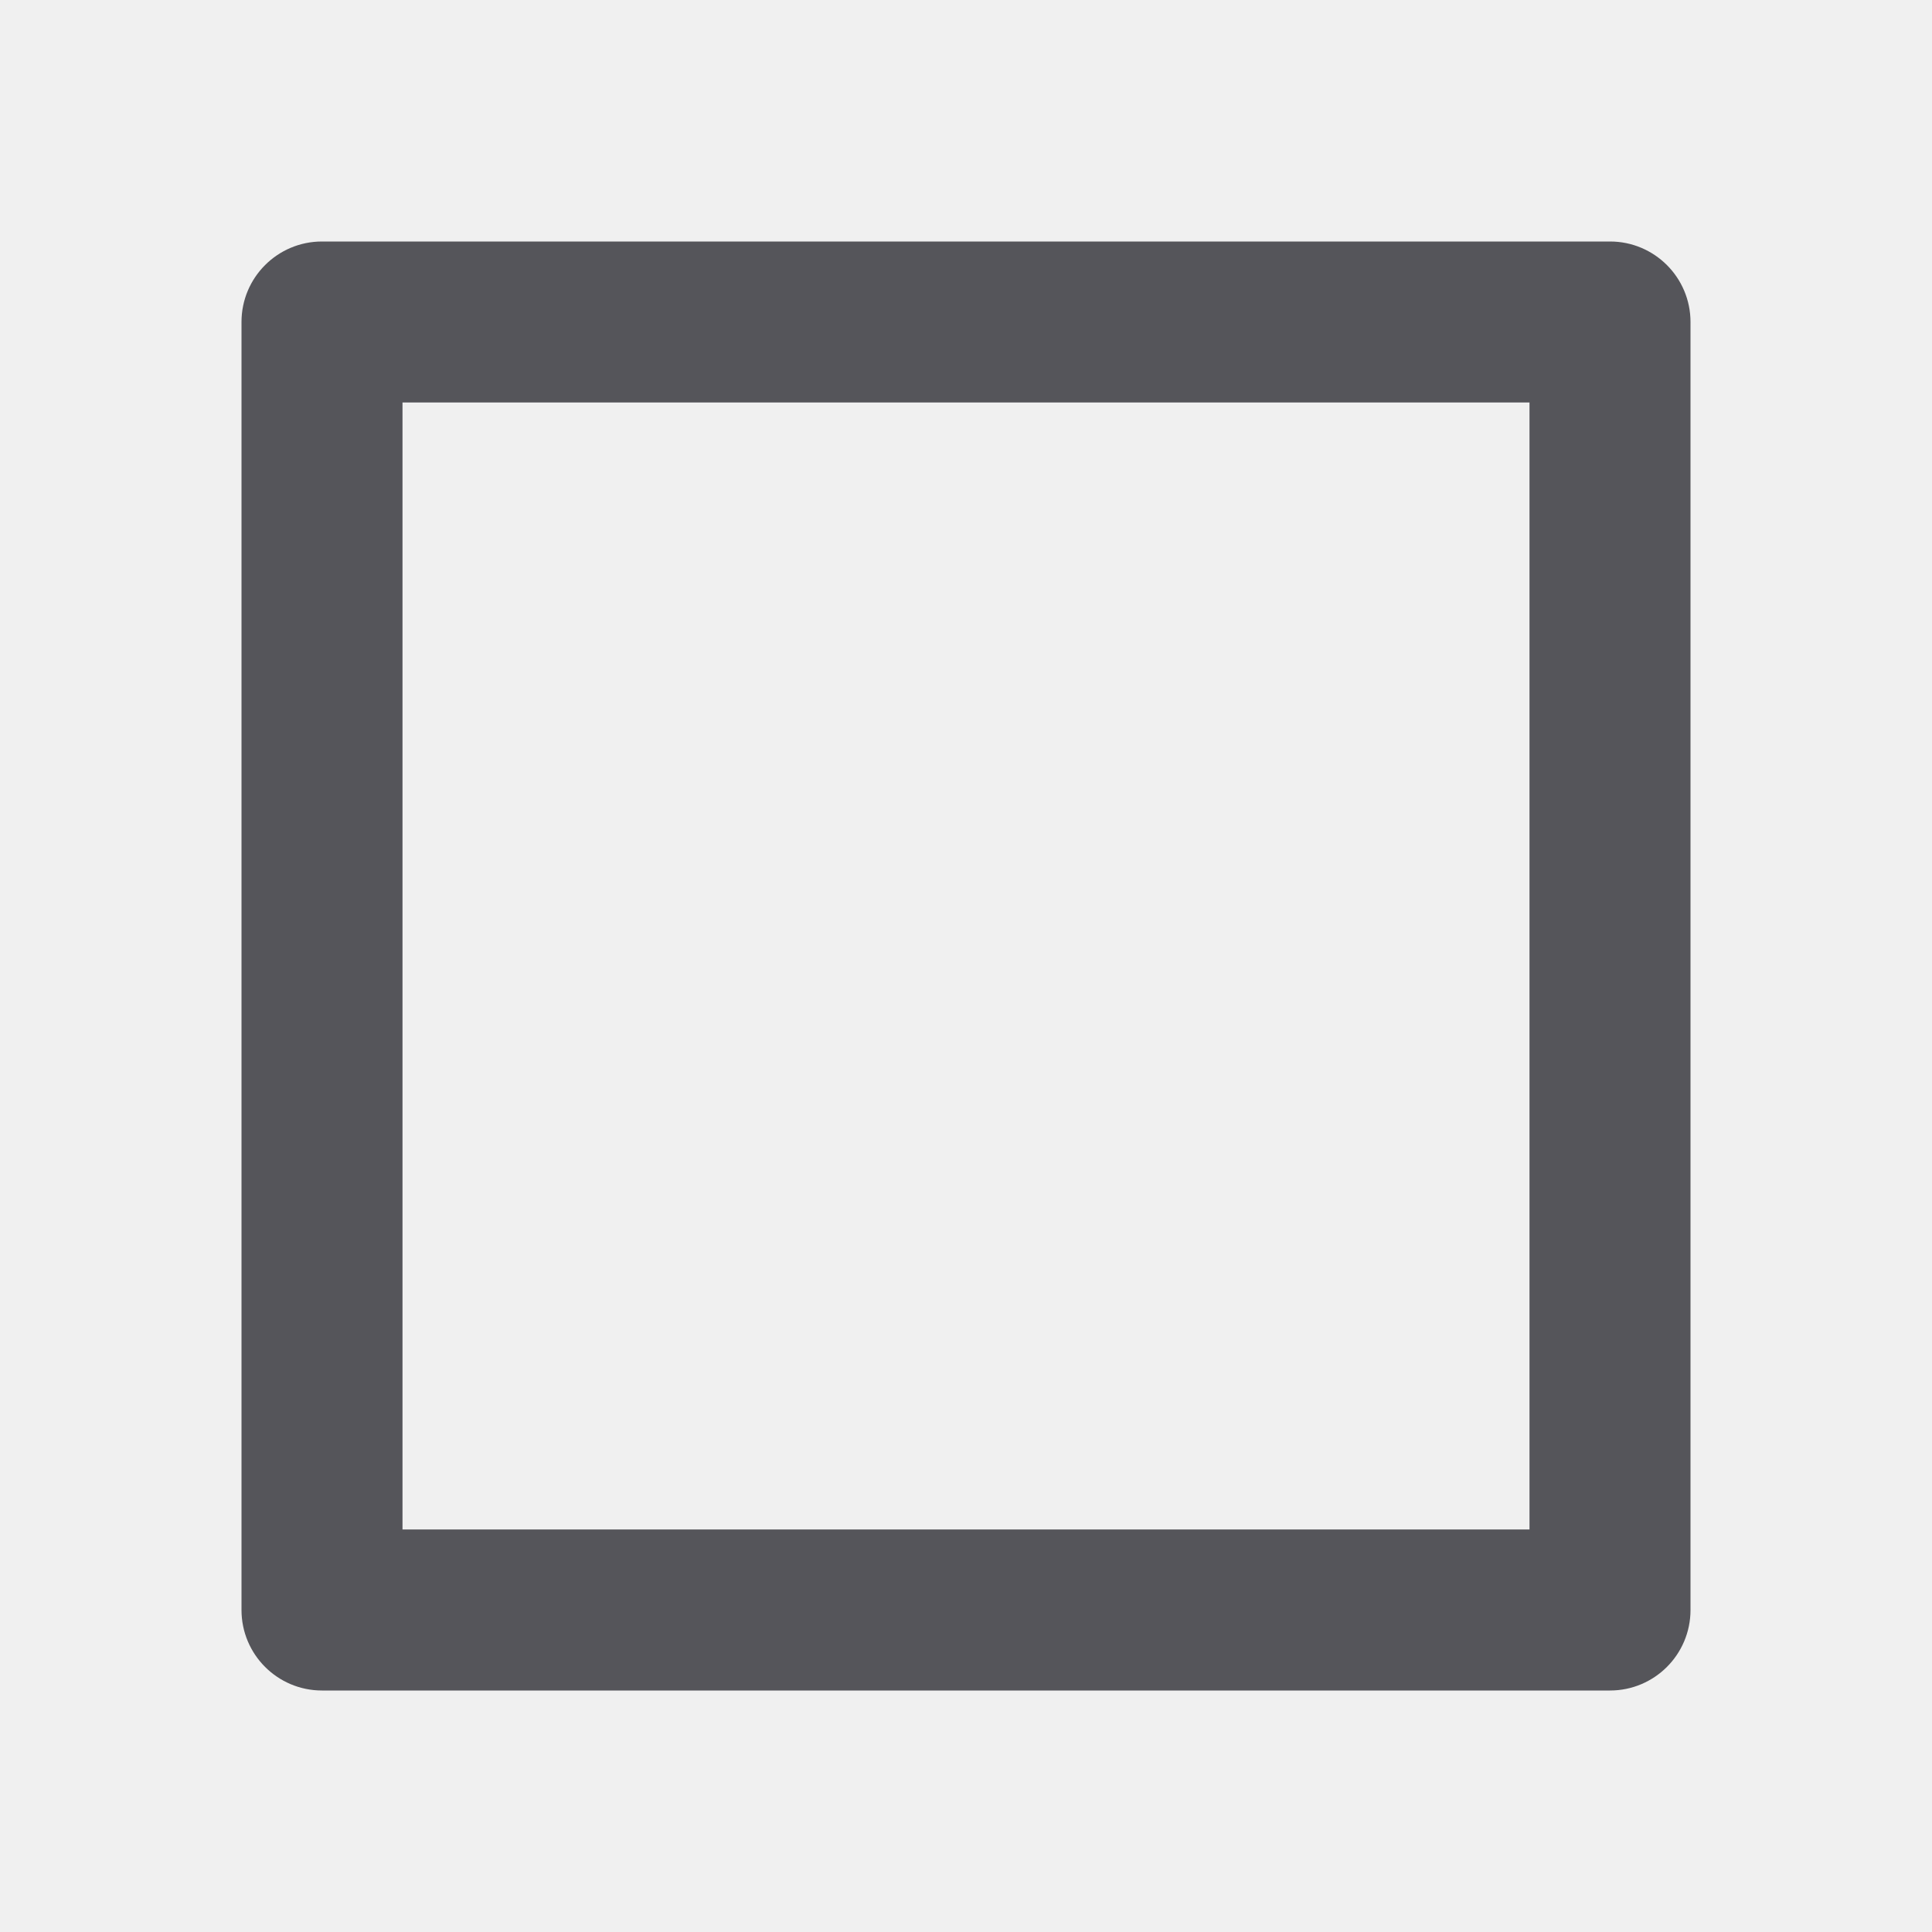
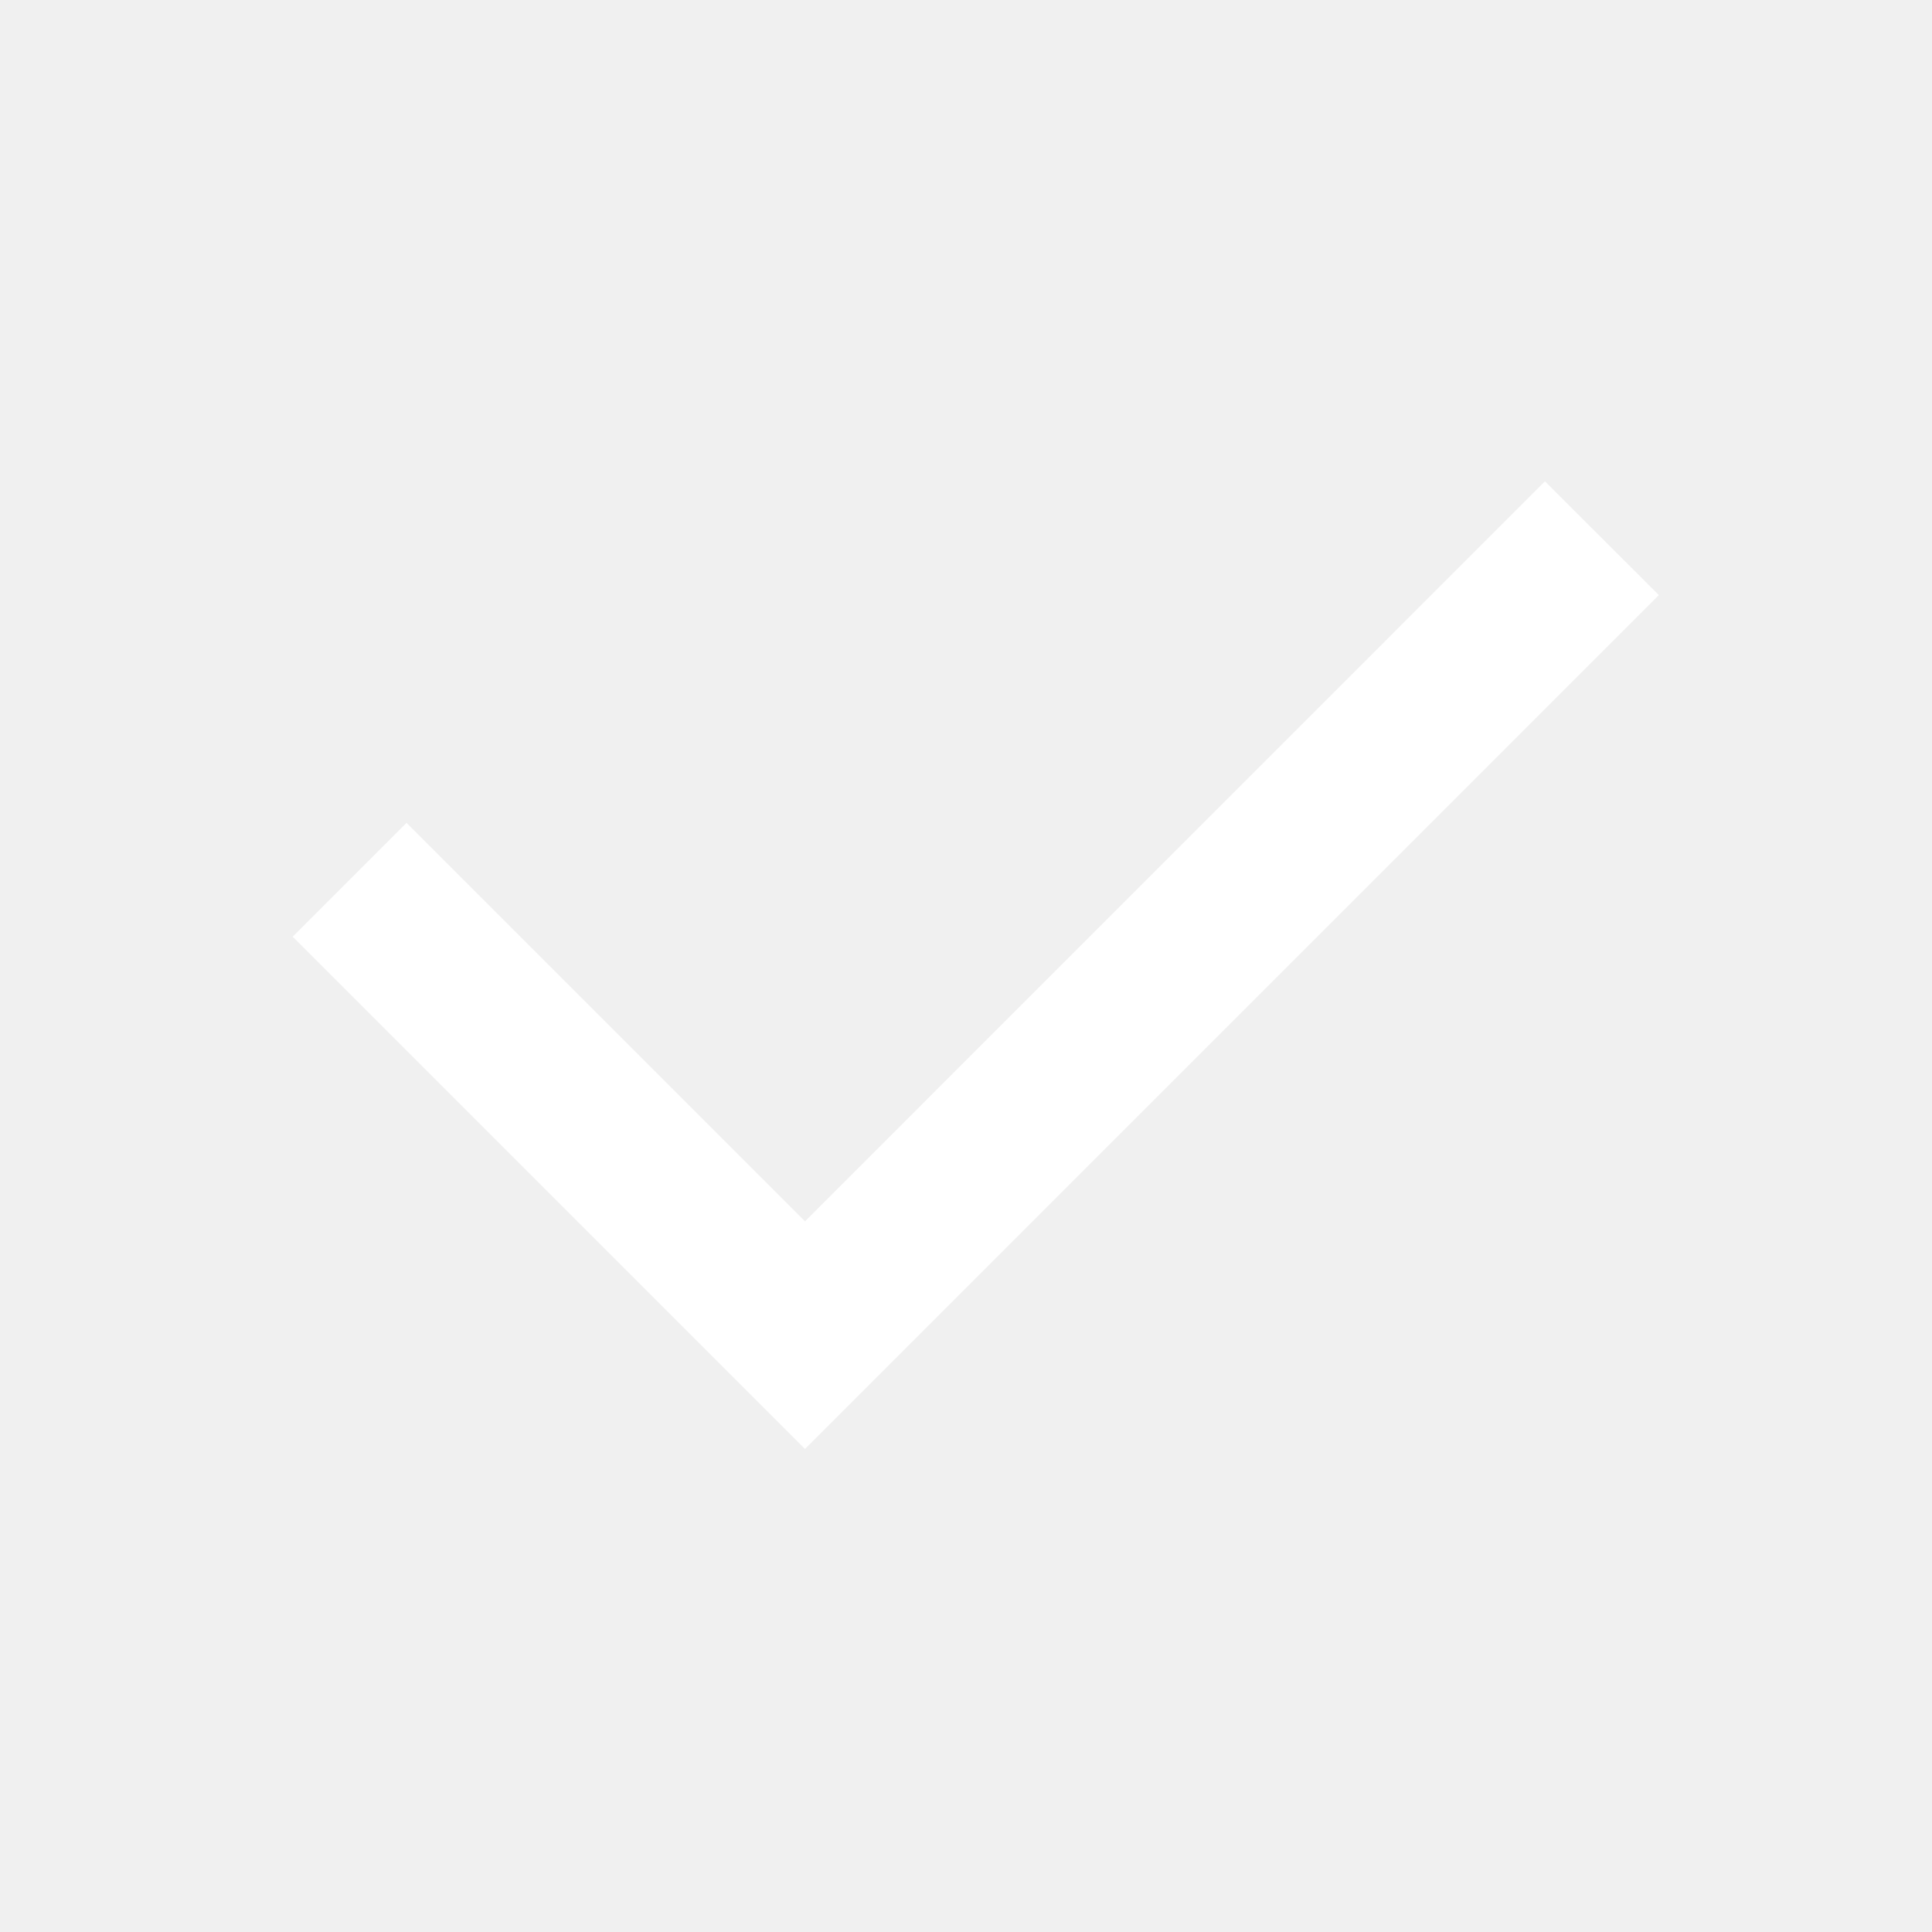
- <svg xmlns="http://www.w3.org/2000/svg" t="1652370592326" class="icon" viewBox="0 0 1024 1024" version="1.1" p-id="51930" width="16" height="16">
-   <defs>
-     <style type="text/css" />
-   </defs>
-   <path d="M170.667 128h682.667a42.667 42.667 0 0 1 42.667 42.667v682.667a42.667 42.667 0 0 1-42.667 42.667H170.667a42.667 42.667 0 0 1-42.667-42.667V170.667a42.667 42.667 0 0 1 42.667-42.667z m42.667 85.333v597.333h597.333V213.333H213.333z" p-id="51931" fill="#55555a" />
+ <svg xmlns="http://www.w3.org/2000/svg" t="1663558406593" class="icon" viewBox="0 0 1024 1024" version="1.1" p-id="26024" width="16" height="16">
+   <path d="M426.667 647.339l392.192-392.235 60.373 60.331L426.667 768l-271.531-271.531 60.331-60.331z" p-id="26025" fill="#ffffff" />
</svg>
